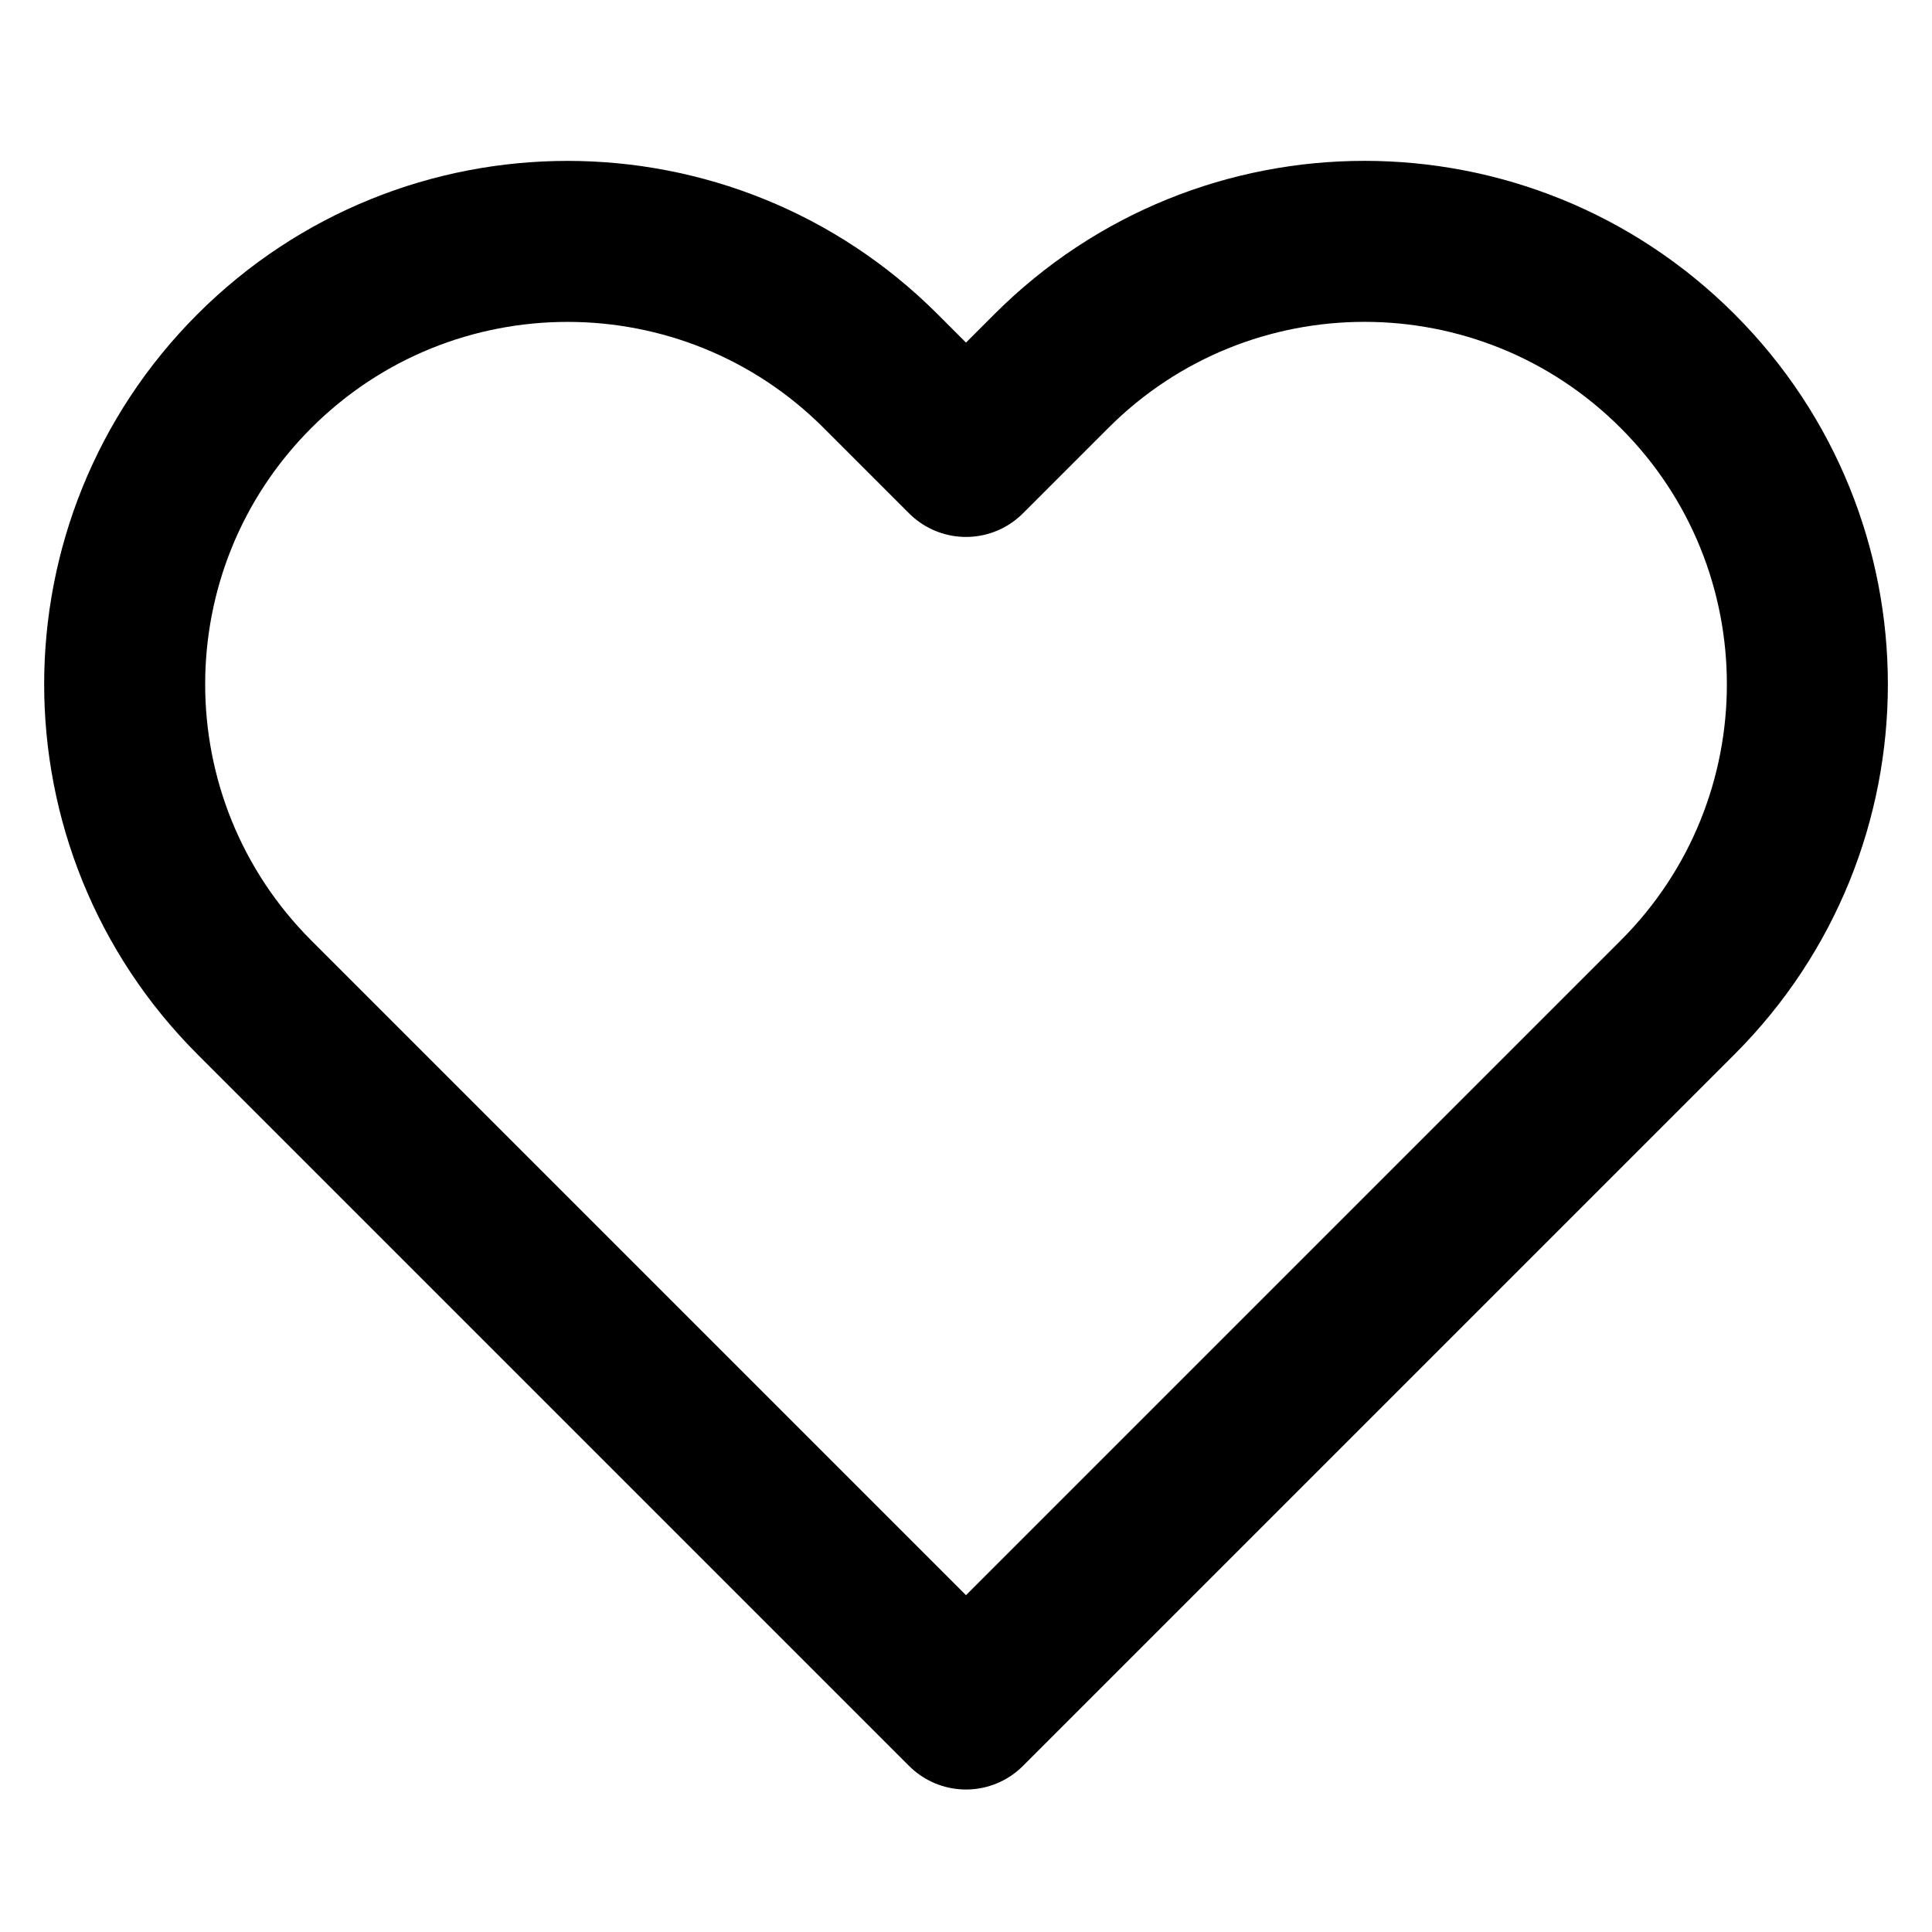
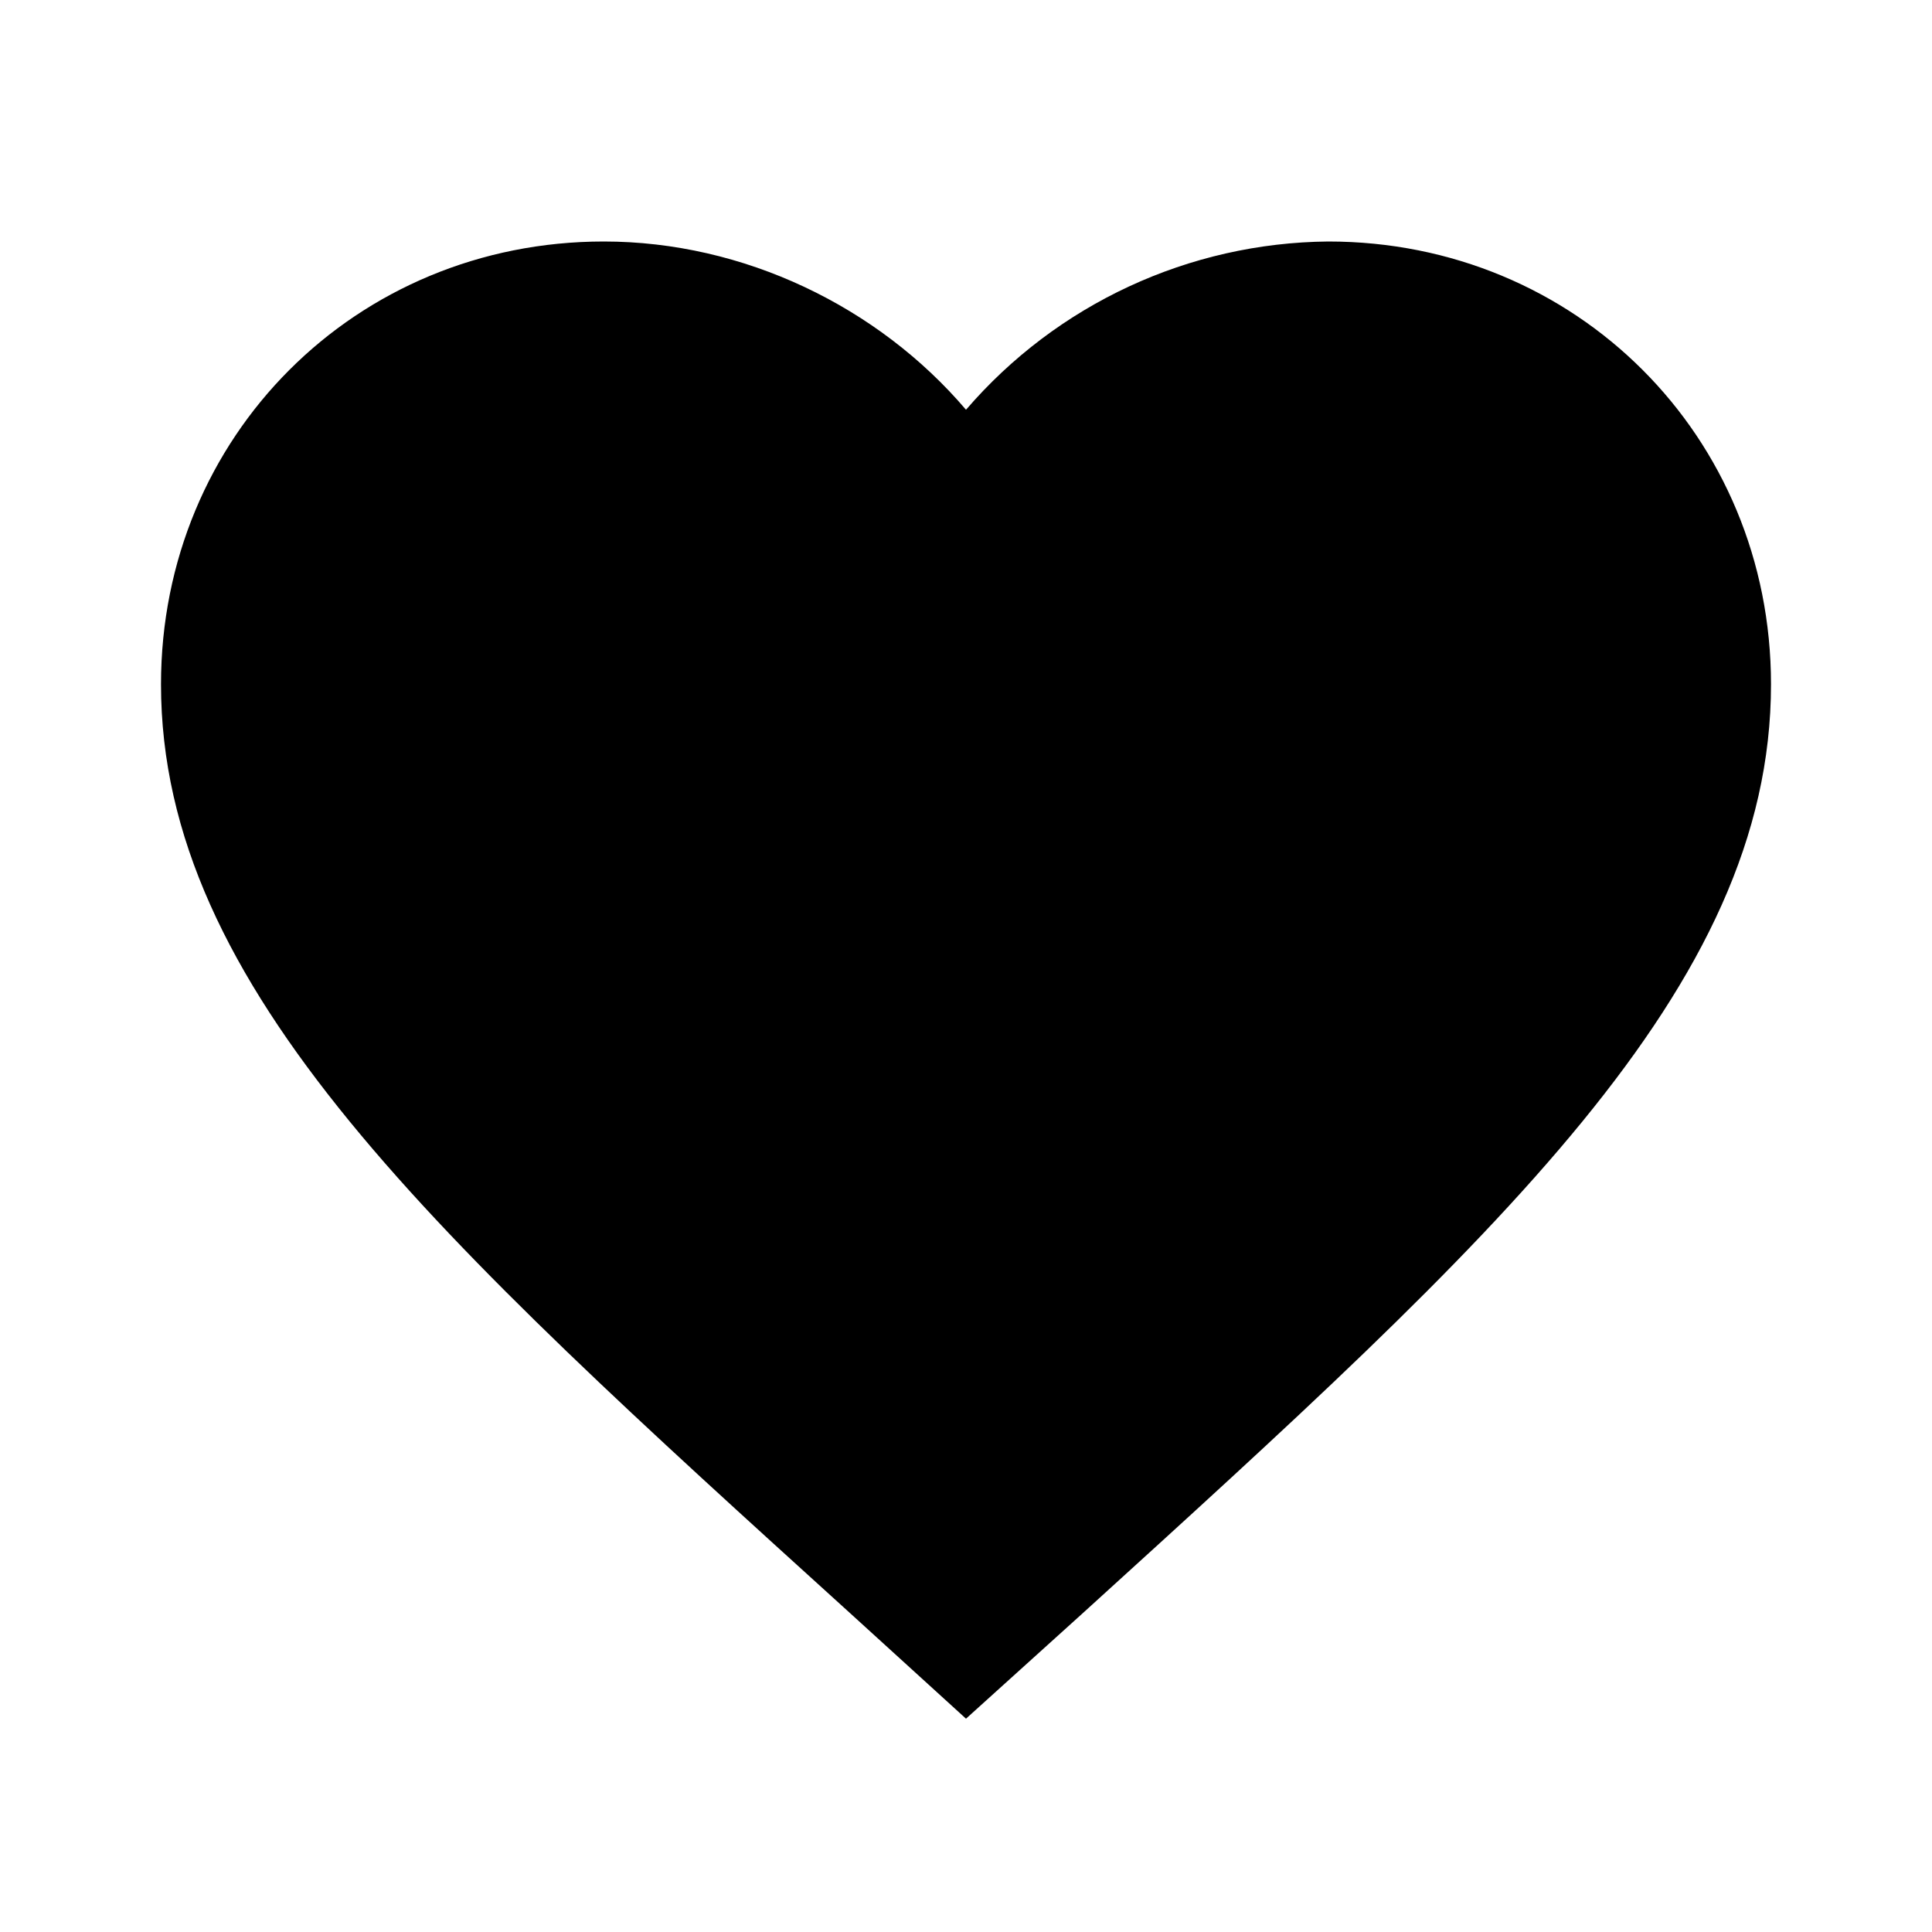
- <svg xmlns="http://www.w3.org/2000/svg" viewBox="0 0 24 24" fill="none" stroke="currentColor" stroke-width="2" stroke-linecap="round" stroke-linejoin="round">
-   <path d="M20.84 4.61a5.5 5.5 0 0 0-7.78 0L12 5.67l-1.06-1.06a5.5 5.5 0 0 0-7.78 7.78l1.06 1.06L12 21.23l7.78-7.78 1.06-1.06a5.5 5.5 0 0 0 0-7.78z" />
+ <svg xmlns="http://www.w3.org/2000/svg" viewBox="0 0 24 24" fill="currentColor">
+   <path d="M12 21.35 10.55 20.03C5.4 15.36 2 12.28 2 8.5 2 5.42 4.42 3 7.5 3c1.74 0 3.41.81 4.5 2.09A6.01 6.01 0 0 1 16.5 3C19.58 3 22 5.42 22 8.5c0 3.78-3.4 6.86-8.55 11.54z" />
</svg>
